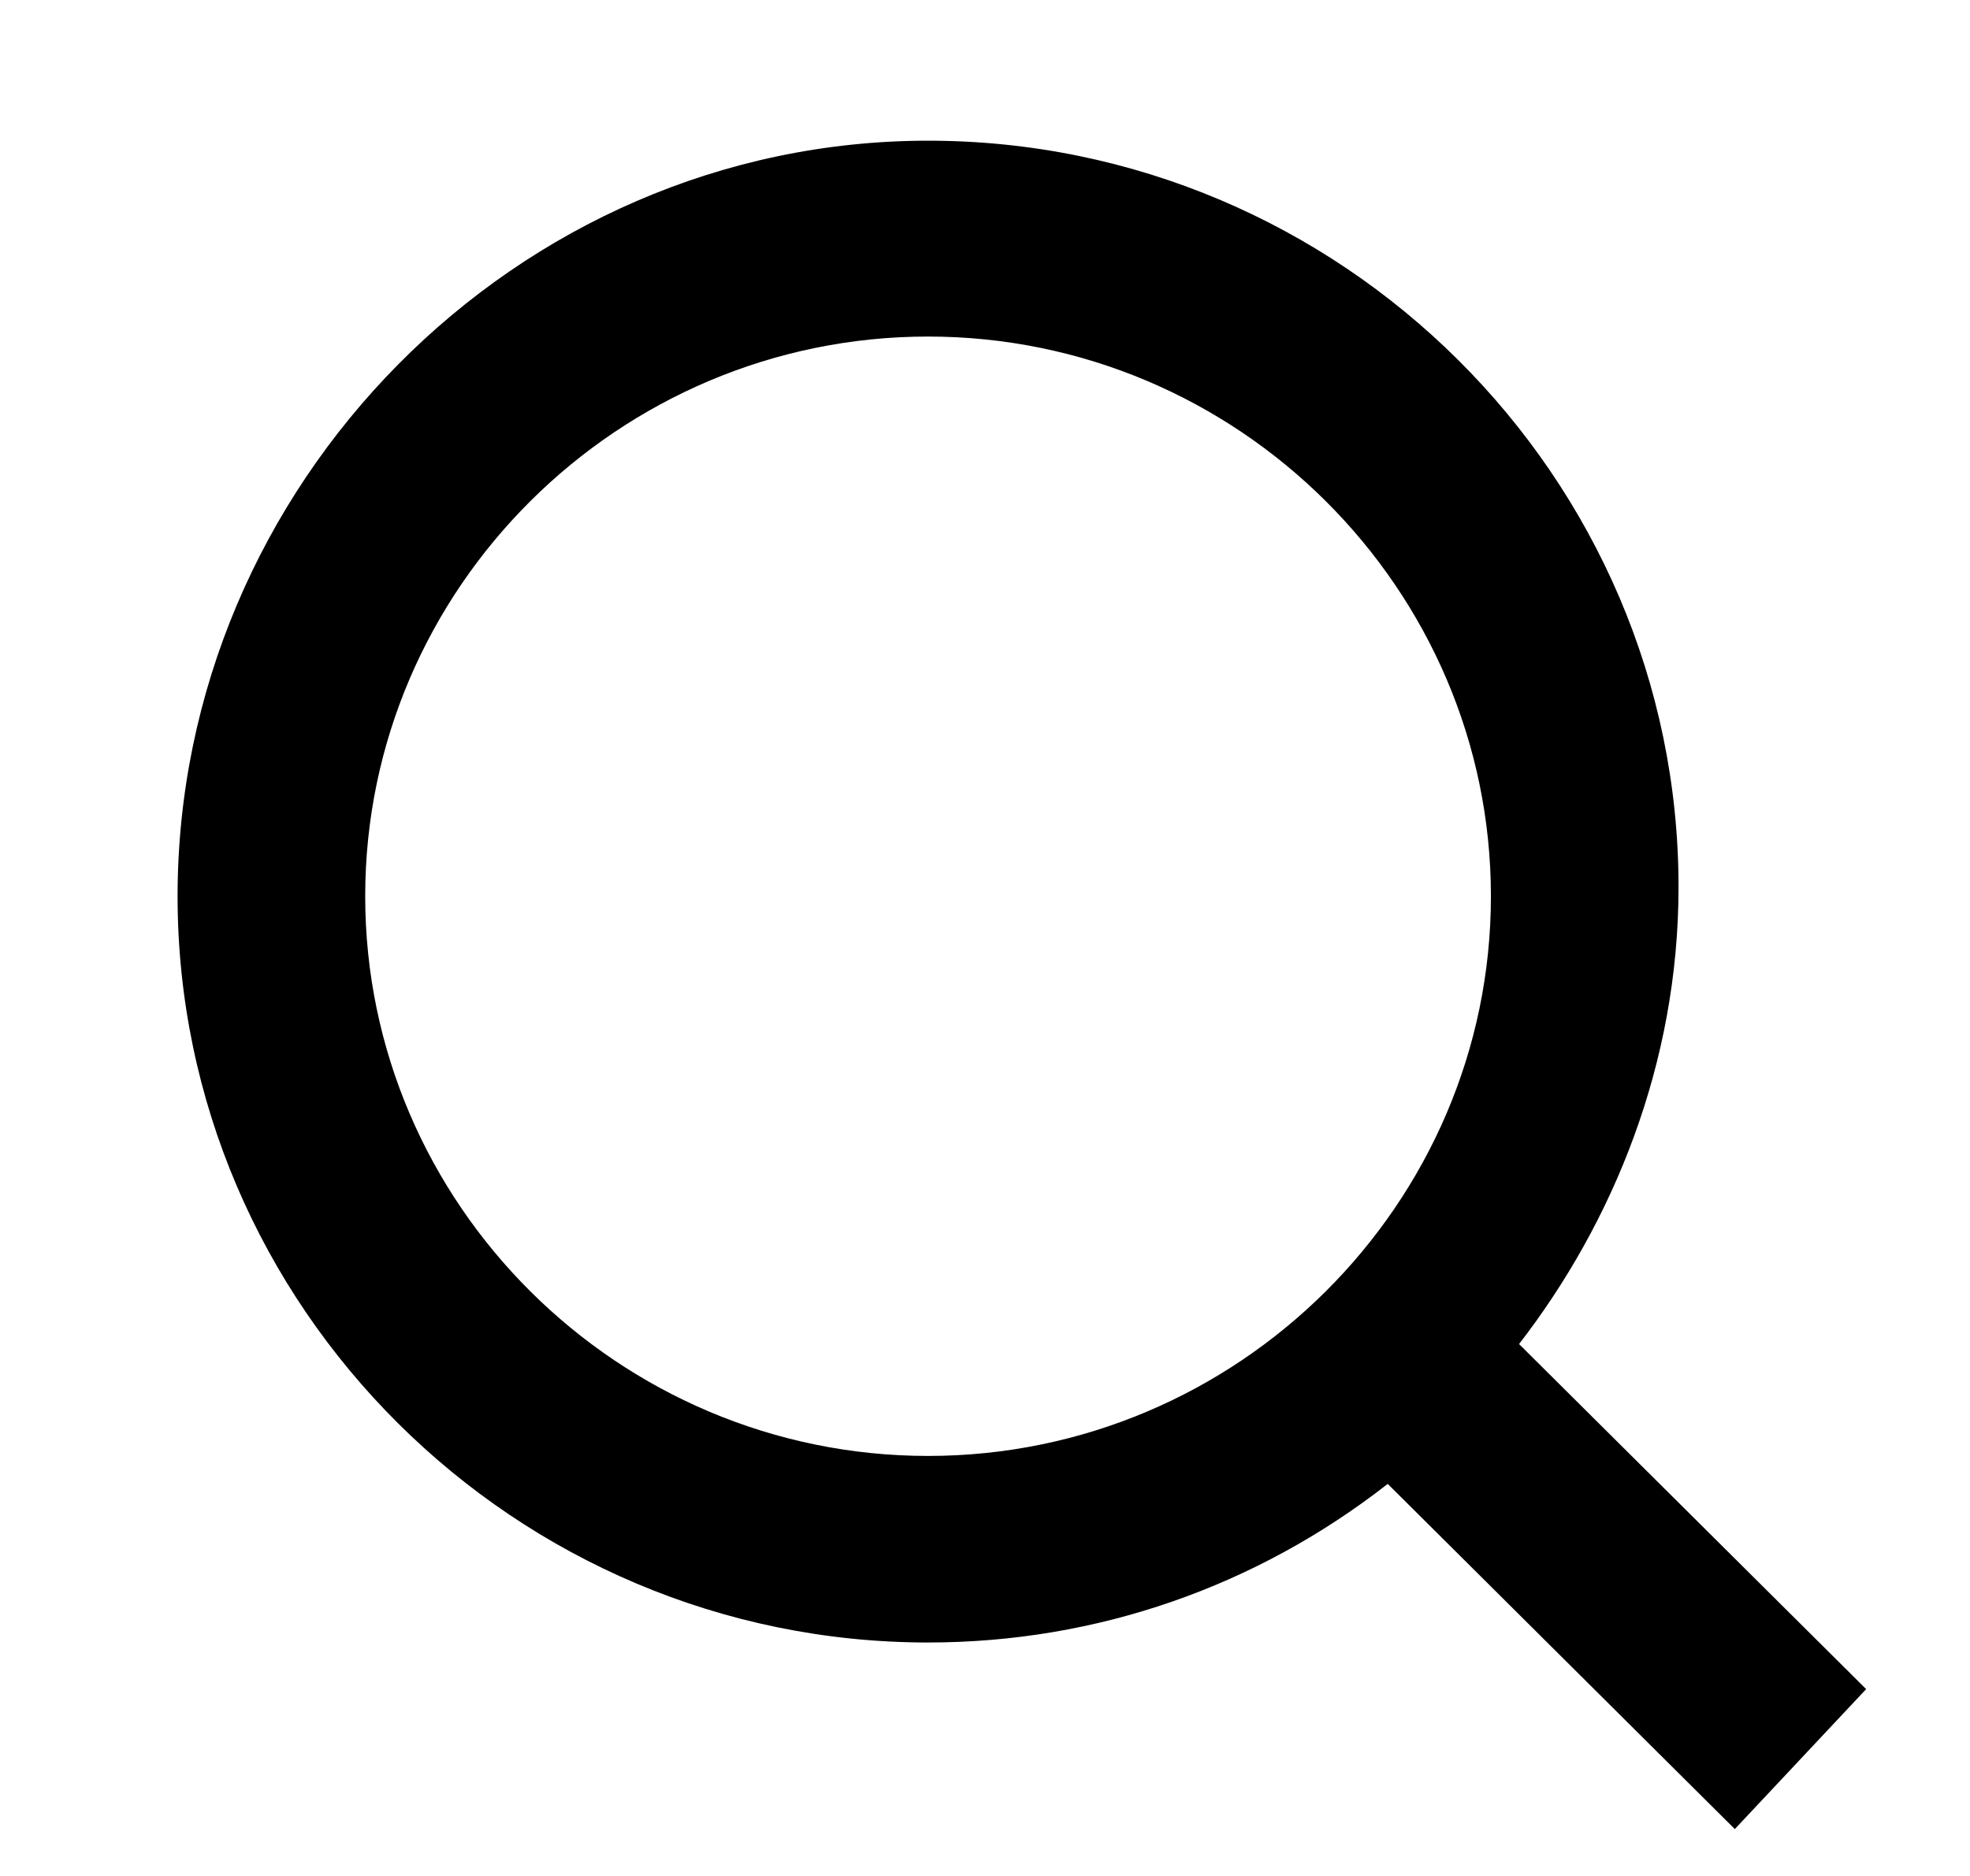
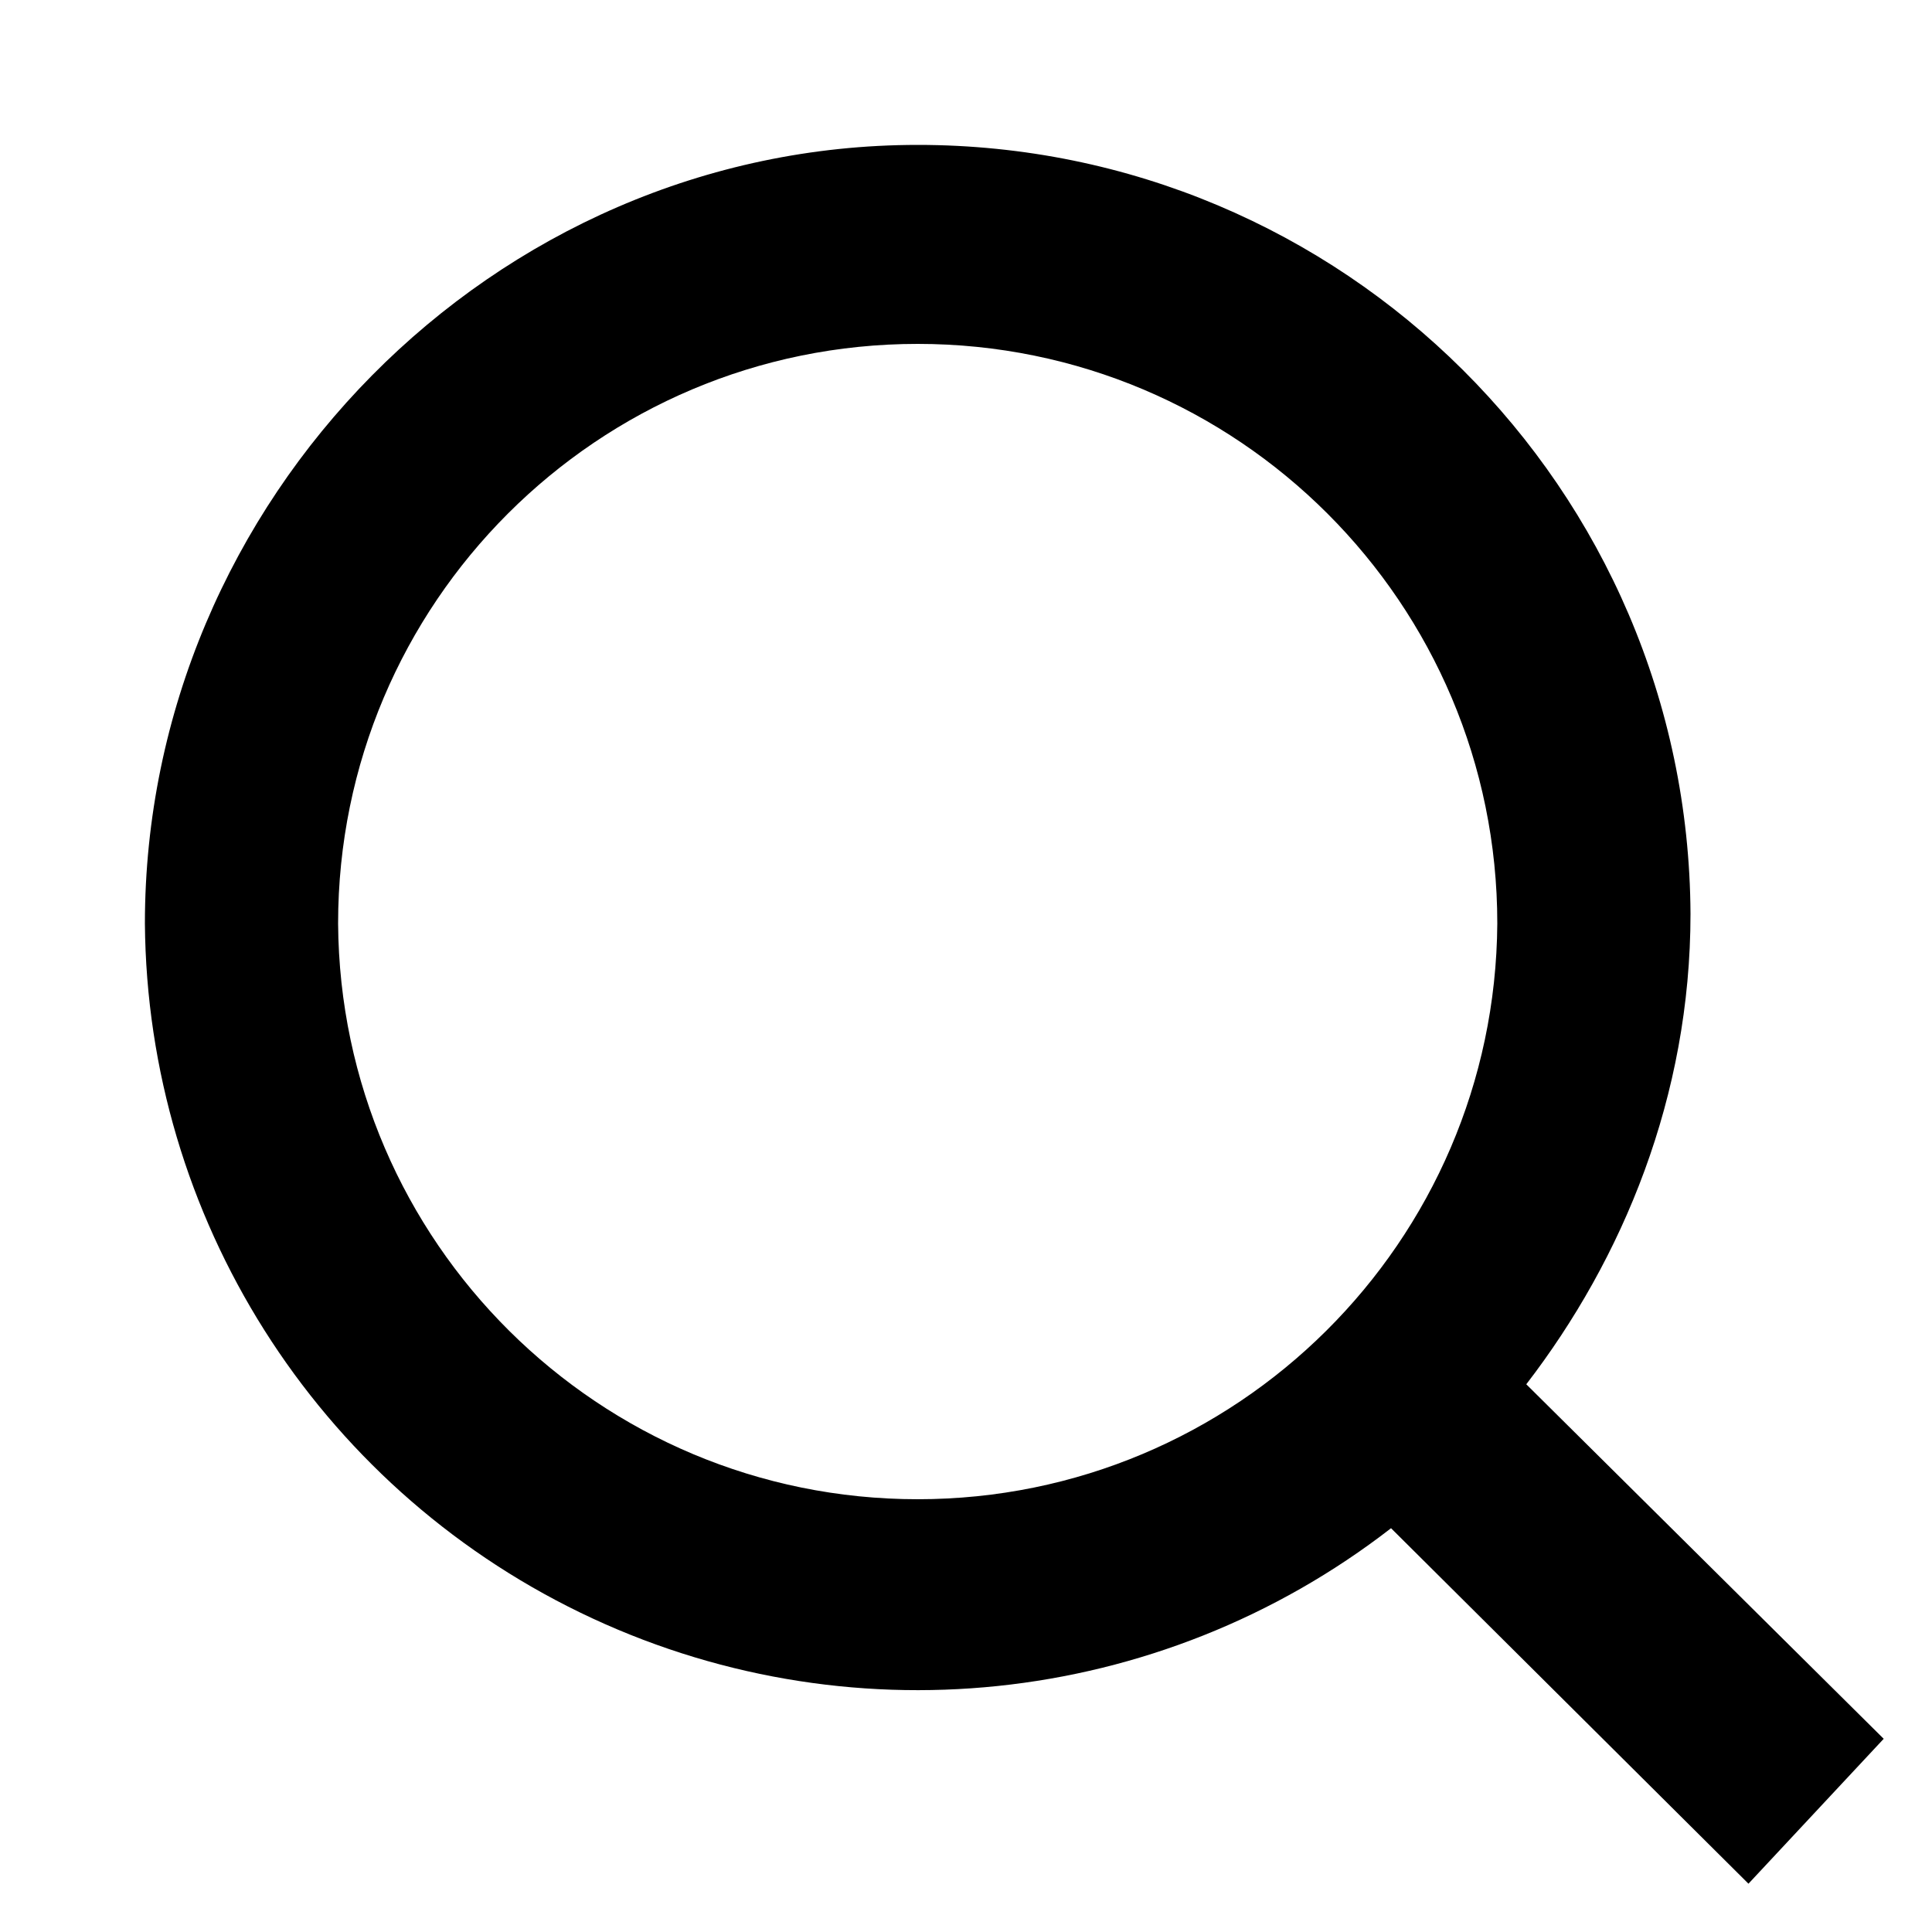
- <svg xmlns="http://www.w3.org/2000/svg" width="21" height="20" viewBox="0 0 21 20" fill="none">
-   <path d="M19.893 18.008L16.193 14.329C17.193 13.036 17.893 11.345 17.893 9.456C17.893 5.08 14.293 1.5 9.893 1.5C5.493 1.5 1.893 5.18 1.893 9.555C1.893 13.931 5.493 17.511 9.893 17.511C11.693 17.511 13.393 16.914 14.793 15.82L18.493 19.5L19.893 18.008ZM9.893 15.522C6.593 15.522 3.893 12.837 3.893 9.555C3.893 6.273 6.593 3.588 9.893 3.588C13.193 3.588 15.893 6.273 15.893 9.555C15.893 12.837 13.193 15.522 9.893 15.522Z" fill="black" />
+ <svg xmlns="http://www.w3.org/2000/svg" width="20" height="20" fill="none" viewBox="0 0 20 20">
+   <path fill="#000" d="m19.5 18-3.7-3.67c1-1.3 1.7-2.98 1.7-4.87a8 8 0 0 0-8-7.96c-4.4 0-8 3.68-8 8.06a8 8 0 0 0 12.9 6.26l3.7 3.68 1.4-1.5Zm-10-2.48a6 6 0 0 1-6-5.96 6 6 0 0 1 12 0 6 6 0 0 1-6 5.96Z" />
</svg>
